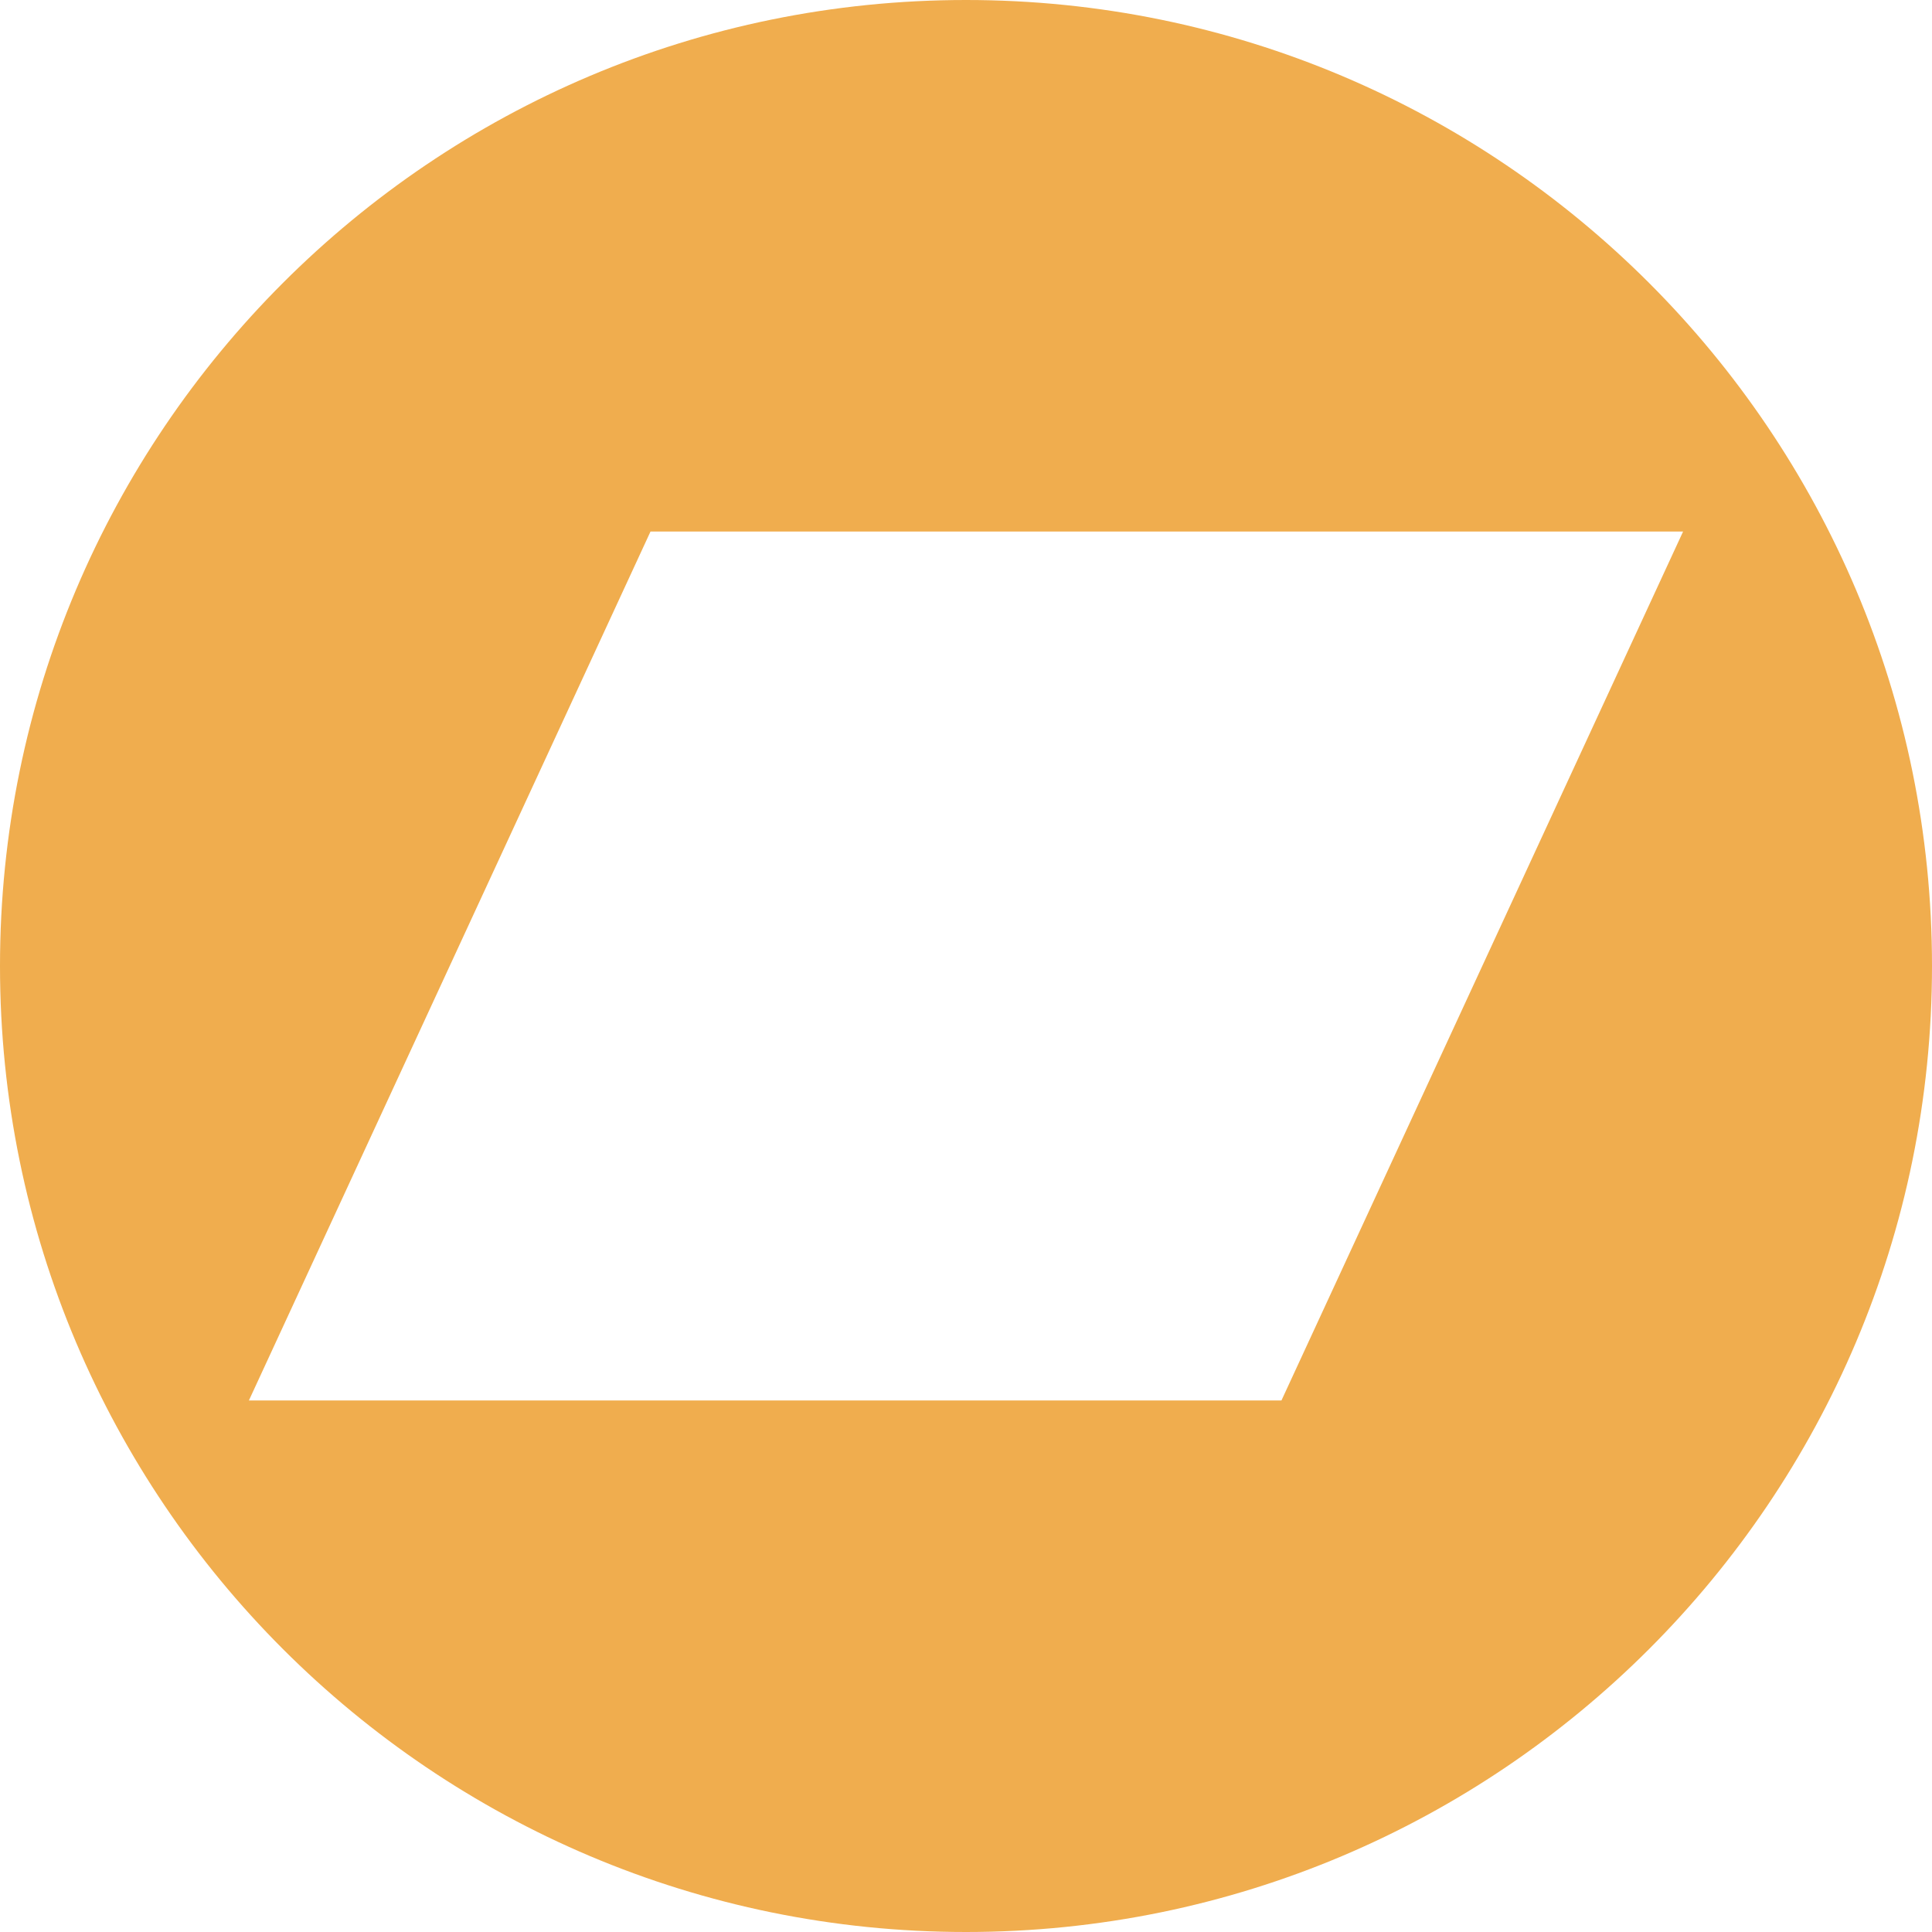
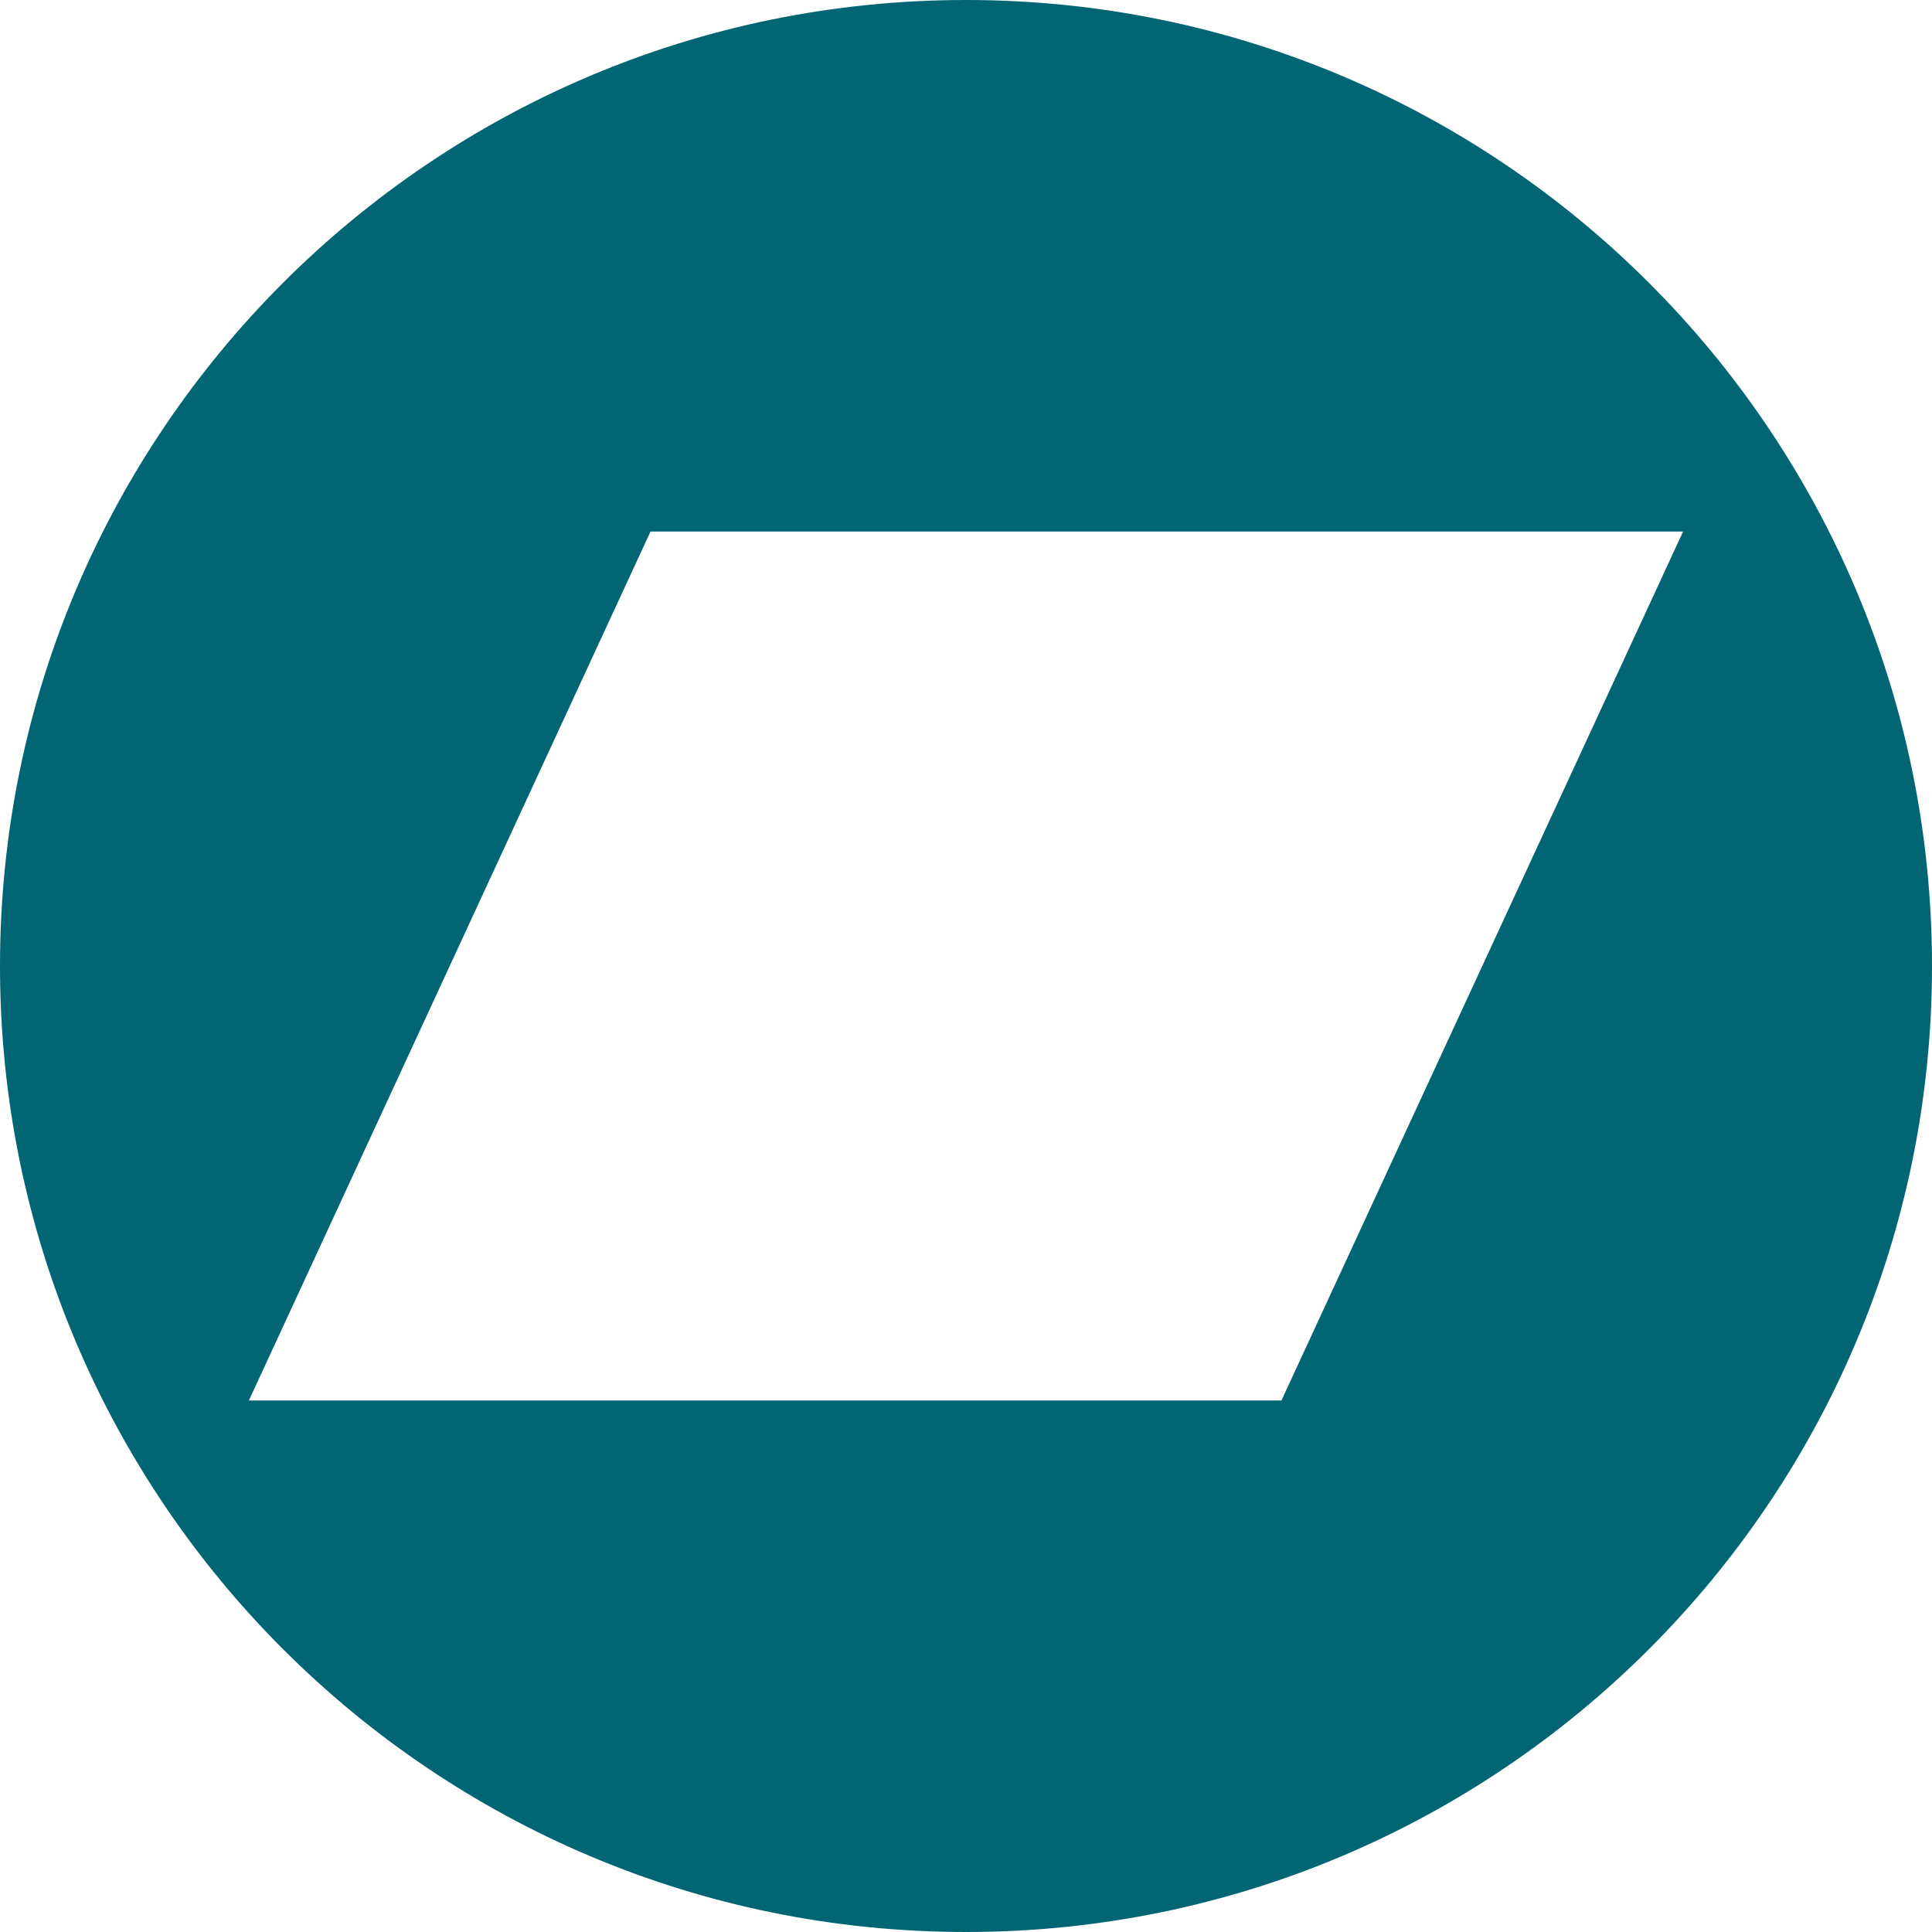
- <svg xmlns="http://www.w3.org/2000/svg" fill="#f0ad4e" version="1.1" id="Capa_1" width="800px" height="800px" viewBox="0 0 97.75 97.75" xml:space="preserve">
+ <svg xmlns="http://www.w3.org/2000/svg" fill="#026573" version="1.1" id="Capa_1" width="800px" height="800px" viewBox="0 0 97.75 97.75" xml:space="preserve">
  <g>
    <path d="M48.875,0C21.882,0,0,21.882,0,48.875S21.882,97.75,48.875,97.75S97.75,75.868,97.75,48.875S75.868,0,48.875,0z    M64.835,70.857H12.593l20.32-43.965h52.244L64.835,70.857z" />
  </g>
</svg>
